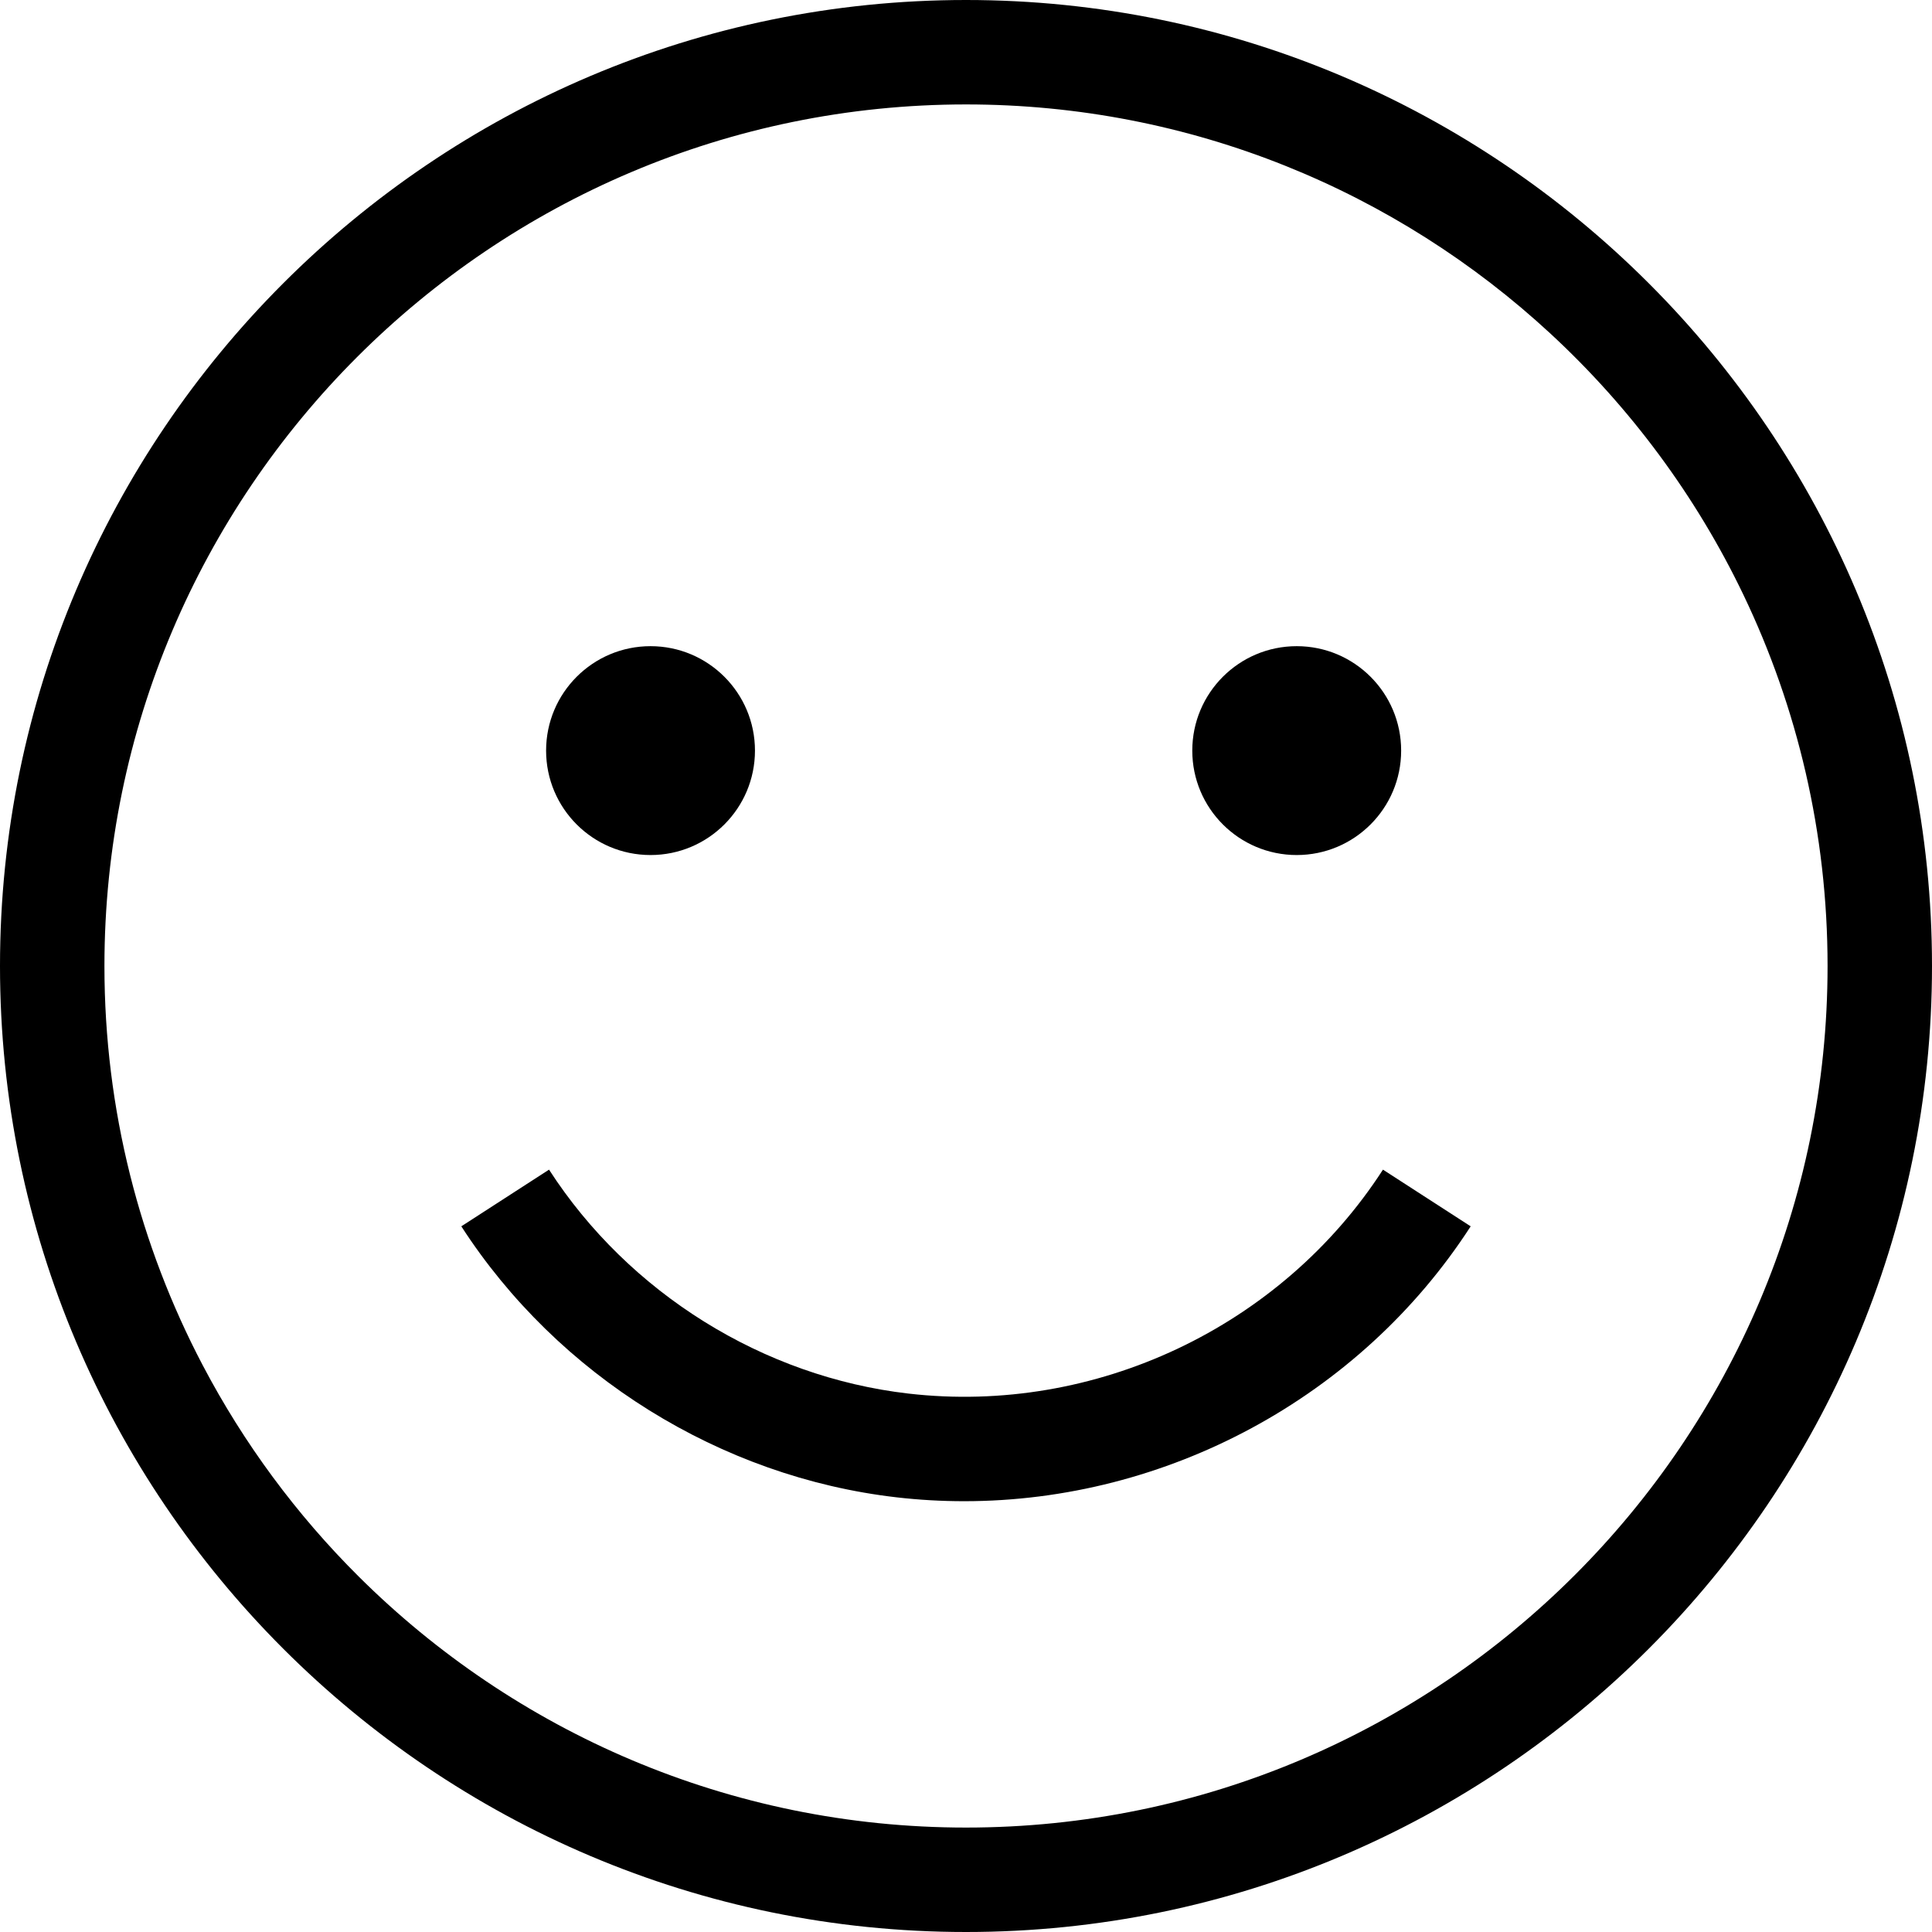
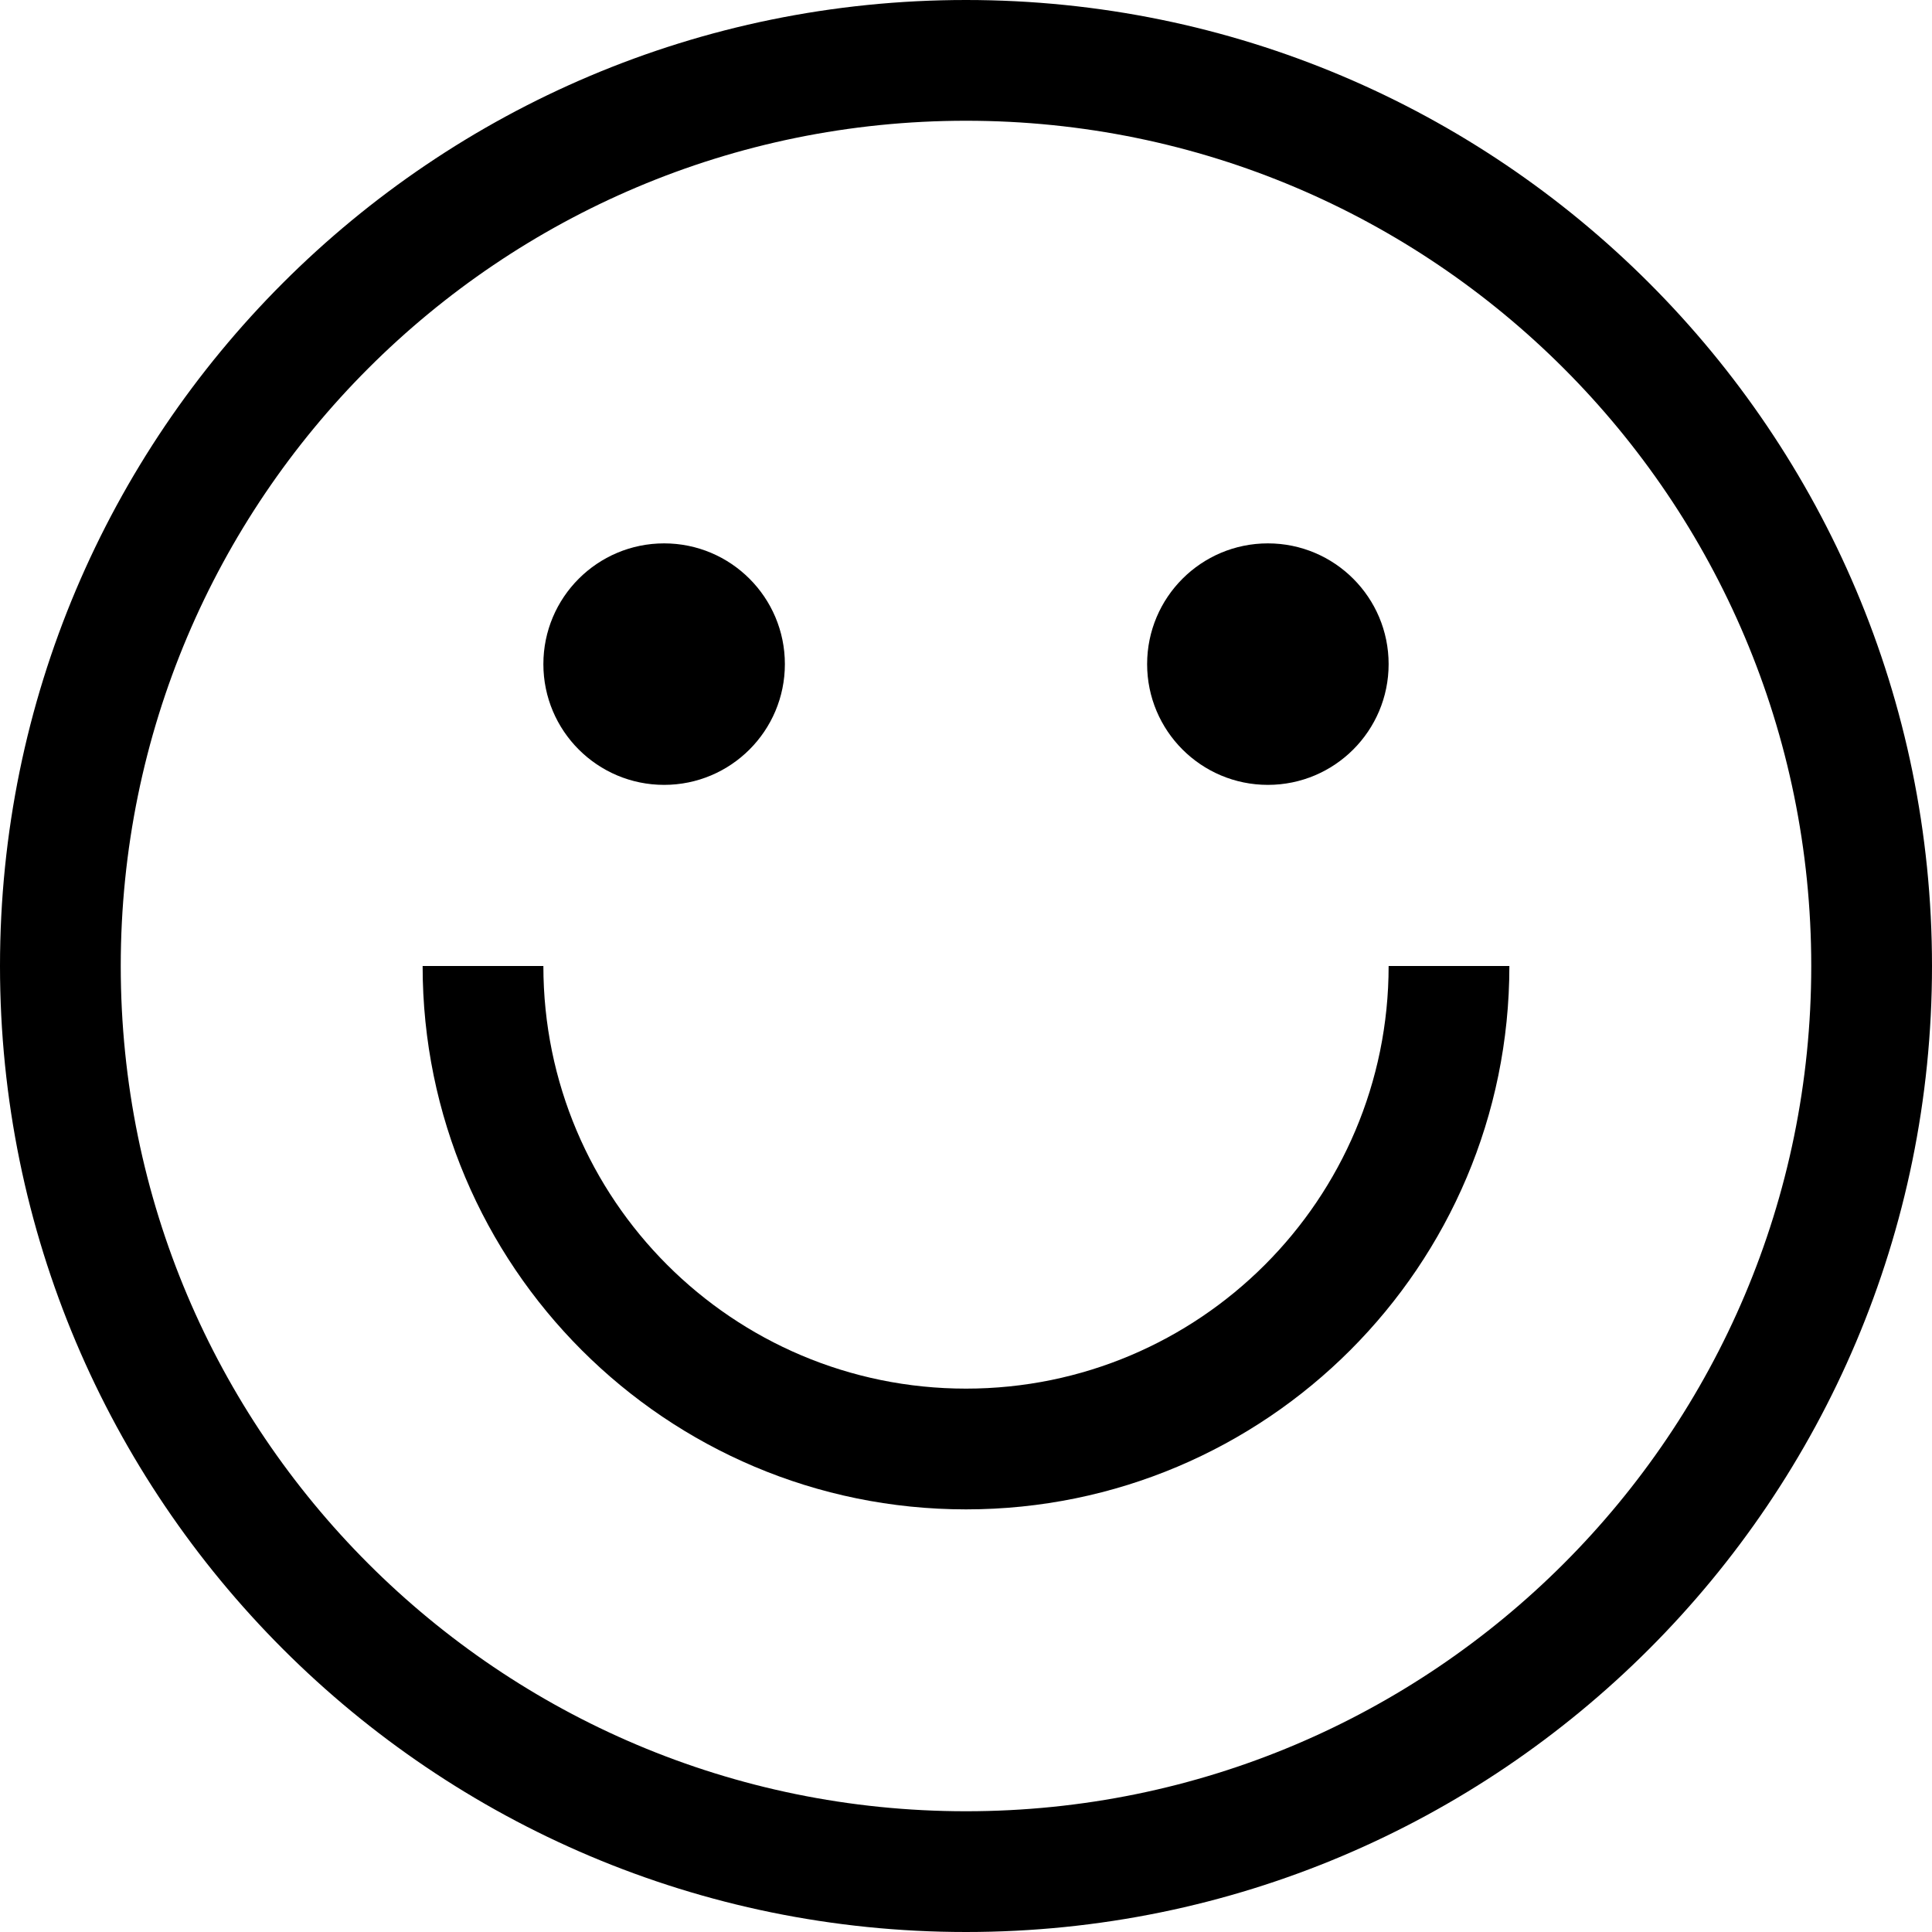
- <svg xmlns="http://www.w3.org/2000/svg" version="1.1" id="Capa_1" x="0px" y="0px" viewBox="0 0 295.996 295.996" style="enable-background:new 0 0 295.996 295.996;" xml:space="preserve">
+ <svg xmlns="http://www.w3.org/2000/svg" version="1.1" id="Capa_1" x="0px" y="0px" viewBox="0 0 512 512" style="enable-background:new 0 0 512 512;" xml:space="preserve">
  <g>
-     <path d="M147.998,0C66.392,0,0,66.392,0,147.998s66.392,147.998,147.998,147.998s147.998-66.392,147.998-147.998   S229.605,0,147.998,0z M147.998,279.996c-36.256,0-69.143-14.696-93.022-38.44c-9.536-9.482-17.631-20.41-23.934-32.42   C21.442,190.847,16,170.047,16,147.998C16,75.214,75.214,16,147.998,16c34.523,0,65.987,13.328,89.533,35.102   c12.208,11.288,22.289,24.844,29.558,39.996c8.27,17.239,12.907,36.538,12.907,56.9   C279.996,220.782,220.782,279.996,147.998,279.996z" />
-     <circle cx="99.666" cy="114.998" r="16" />
-     <circle cx="198.666" cy="114.998" r="16" />
-     <path d="M147.715,229.995c30.954,0,60.619-15.83,77.604-42.113l-13.439-8.684c-15.597,24.135-44.126,37.604-72.693,34.308   c-22.262-2.567-42.849-15.393-55.072-34.308l-13.438,8.684c14.79,22.889,39.716,38.409,66.676,41.519   C140.814,229.8,144.27,229.995,147.715,229.995z" />
+     <g>
+       <path d="M256,0C114.615,0,0,114.615,0,256s114.615,256,256,256s256-114.615,256-256S397.385,0,256,0z M256,480    C132.288,480,32,379.712,32,256S132.288,32,256,32s224,100.288,224,224S379.712,480,256,480z" />
+     </g>
+   </g>
+   <g>
+     <g>
+       <circle cx="176" cy="176" r="32" />
+     </g>
+   </g>
+   <g>
+     <g>
+       <circle cx="336" cy="176" r="32" />
+     </g>
+   </g>
+   <g>
+     <g>
+       <path d="M368,256c0,61.856-50.144,112-112,112s-112-50.144-112-112h-32c0,79.529,64.471,144,144,144s144-64.471,144-144H368z" />
+     </g>
  </g>
  <g>
</g>
  <g>
</g>
  <g>
</g>
  <g>
</g>
  <g>
</g>
  <g>
</g>
  <g>
</g>
  <g>
</g>
  <g>
</g>
  <g>
</g>
  <g>
</g>
  <g>
</g>
  <g>
</g>
  <g>
</g>
  <g>
</g>
</svg>
